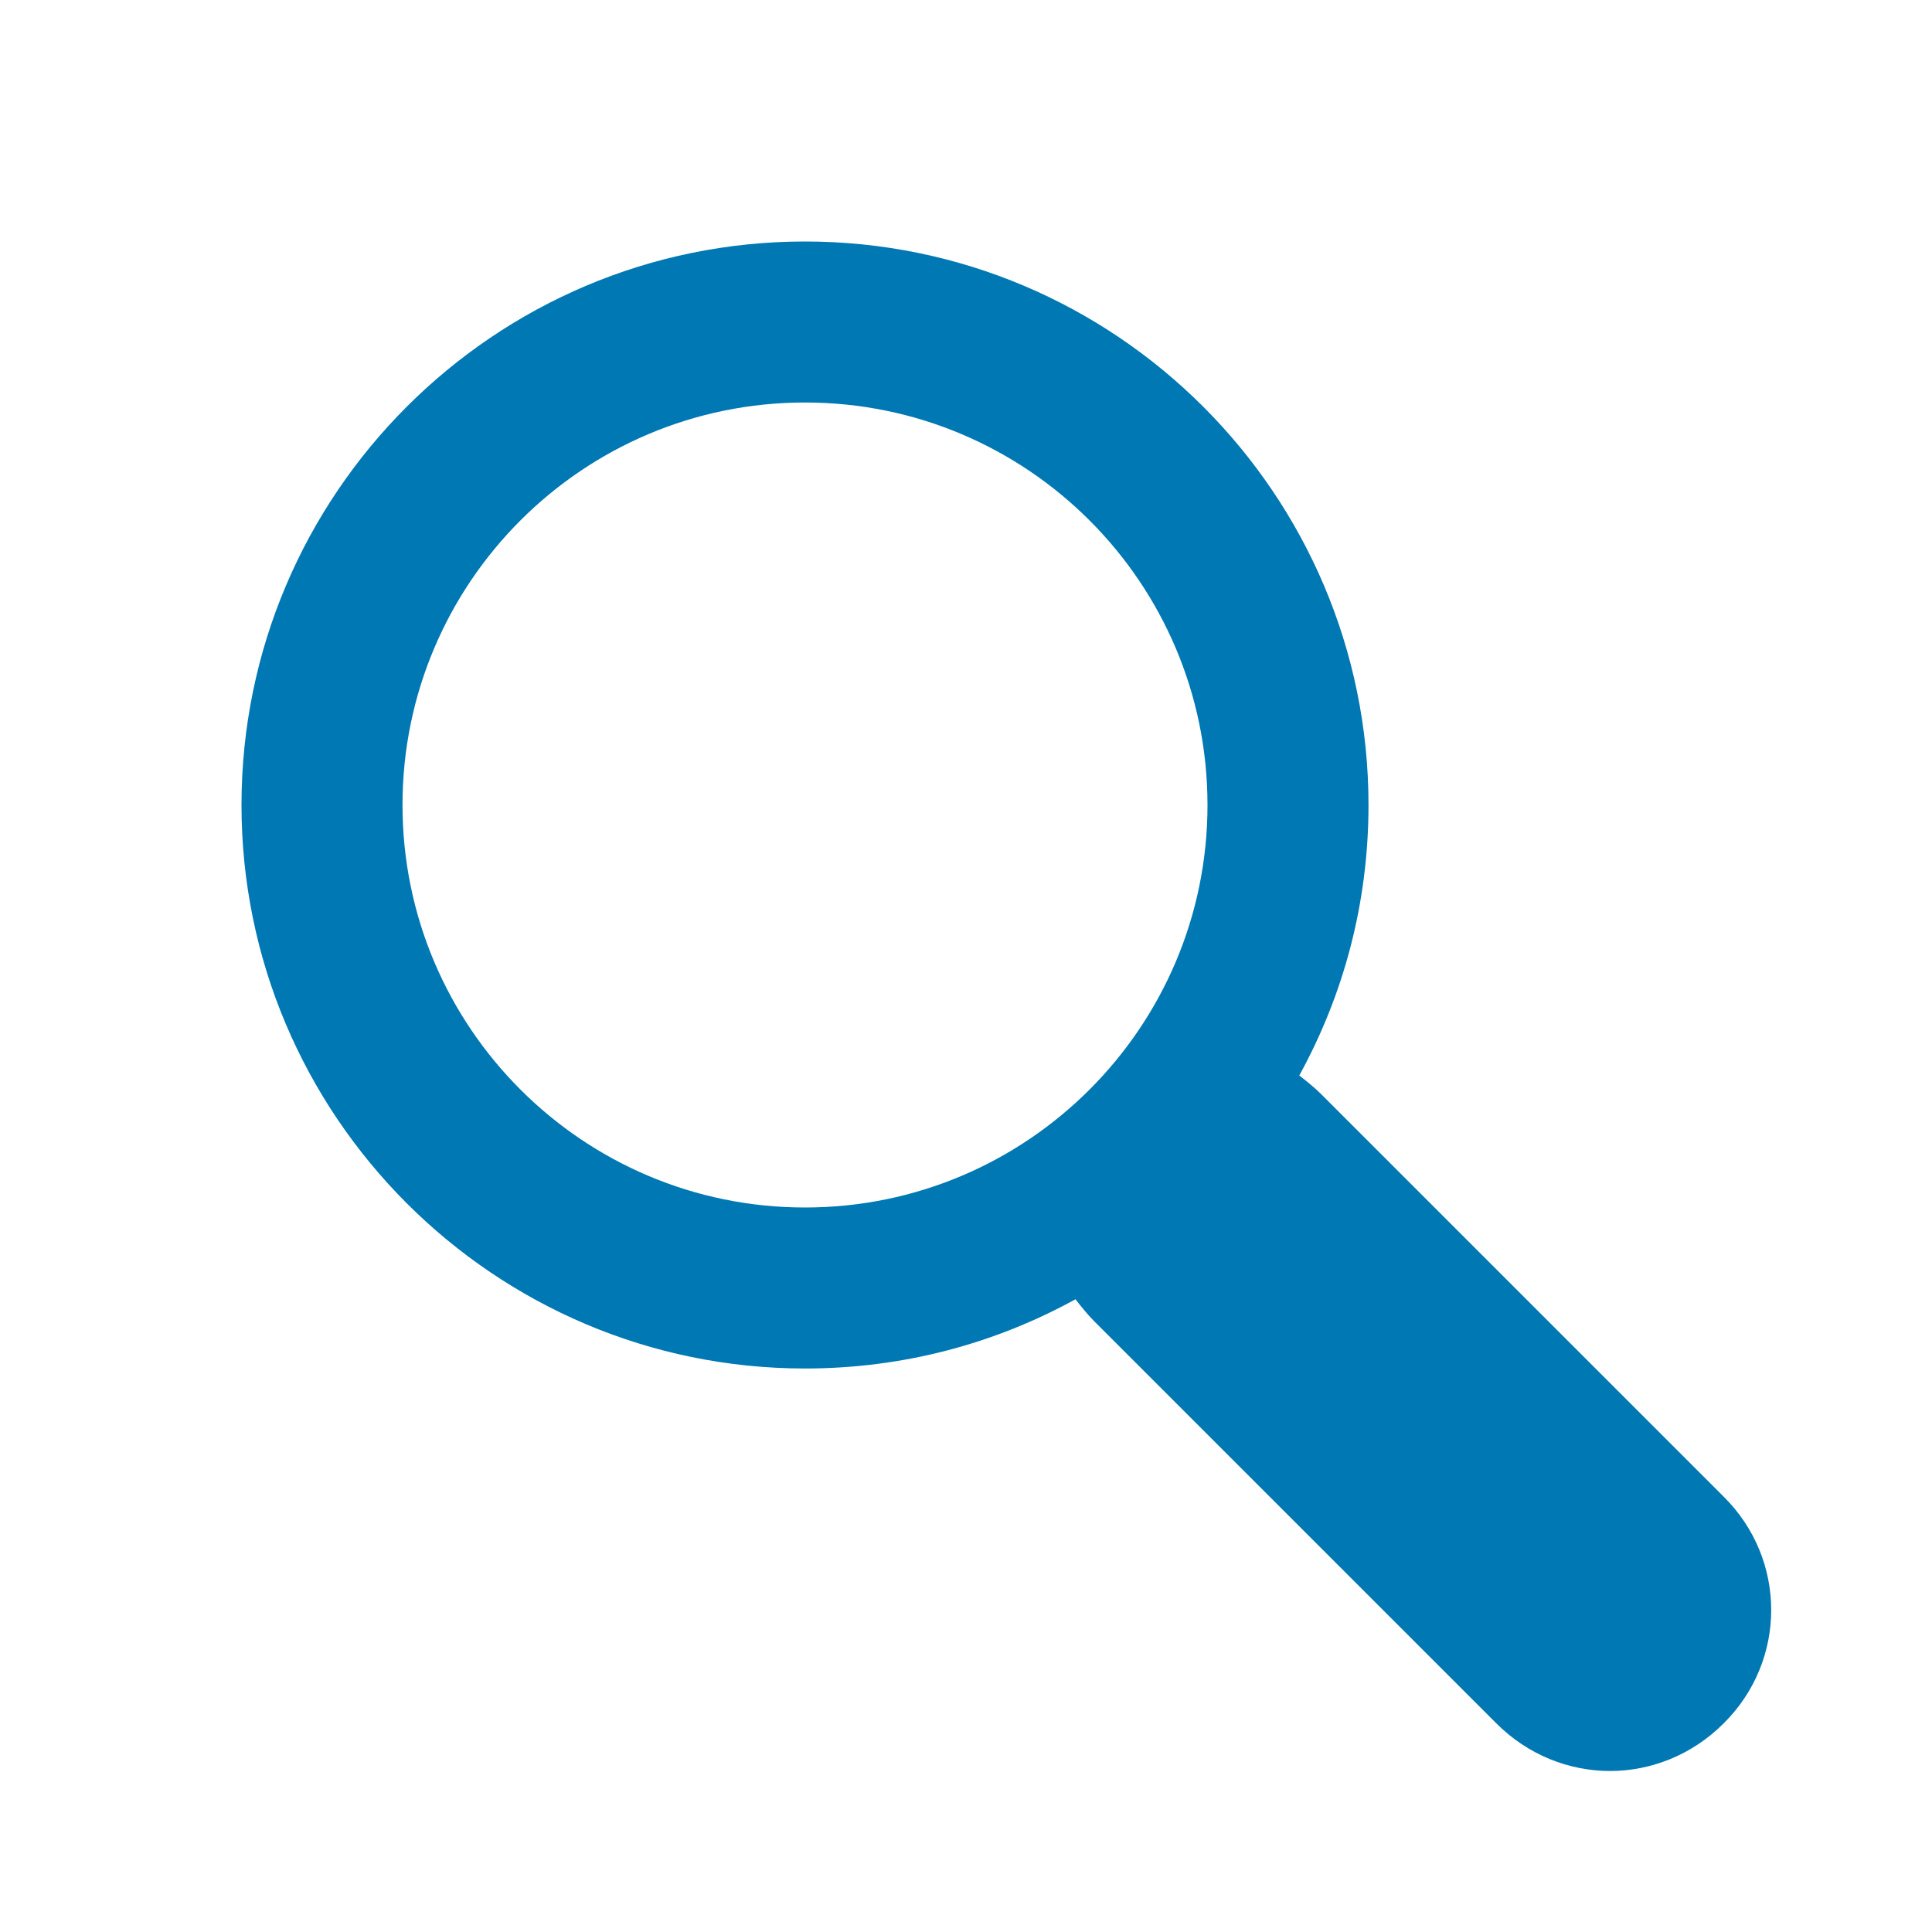
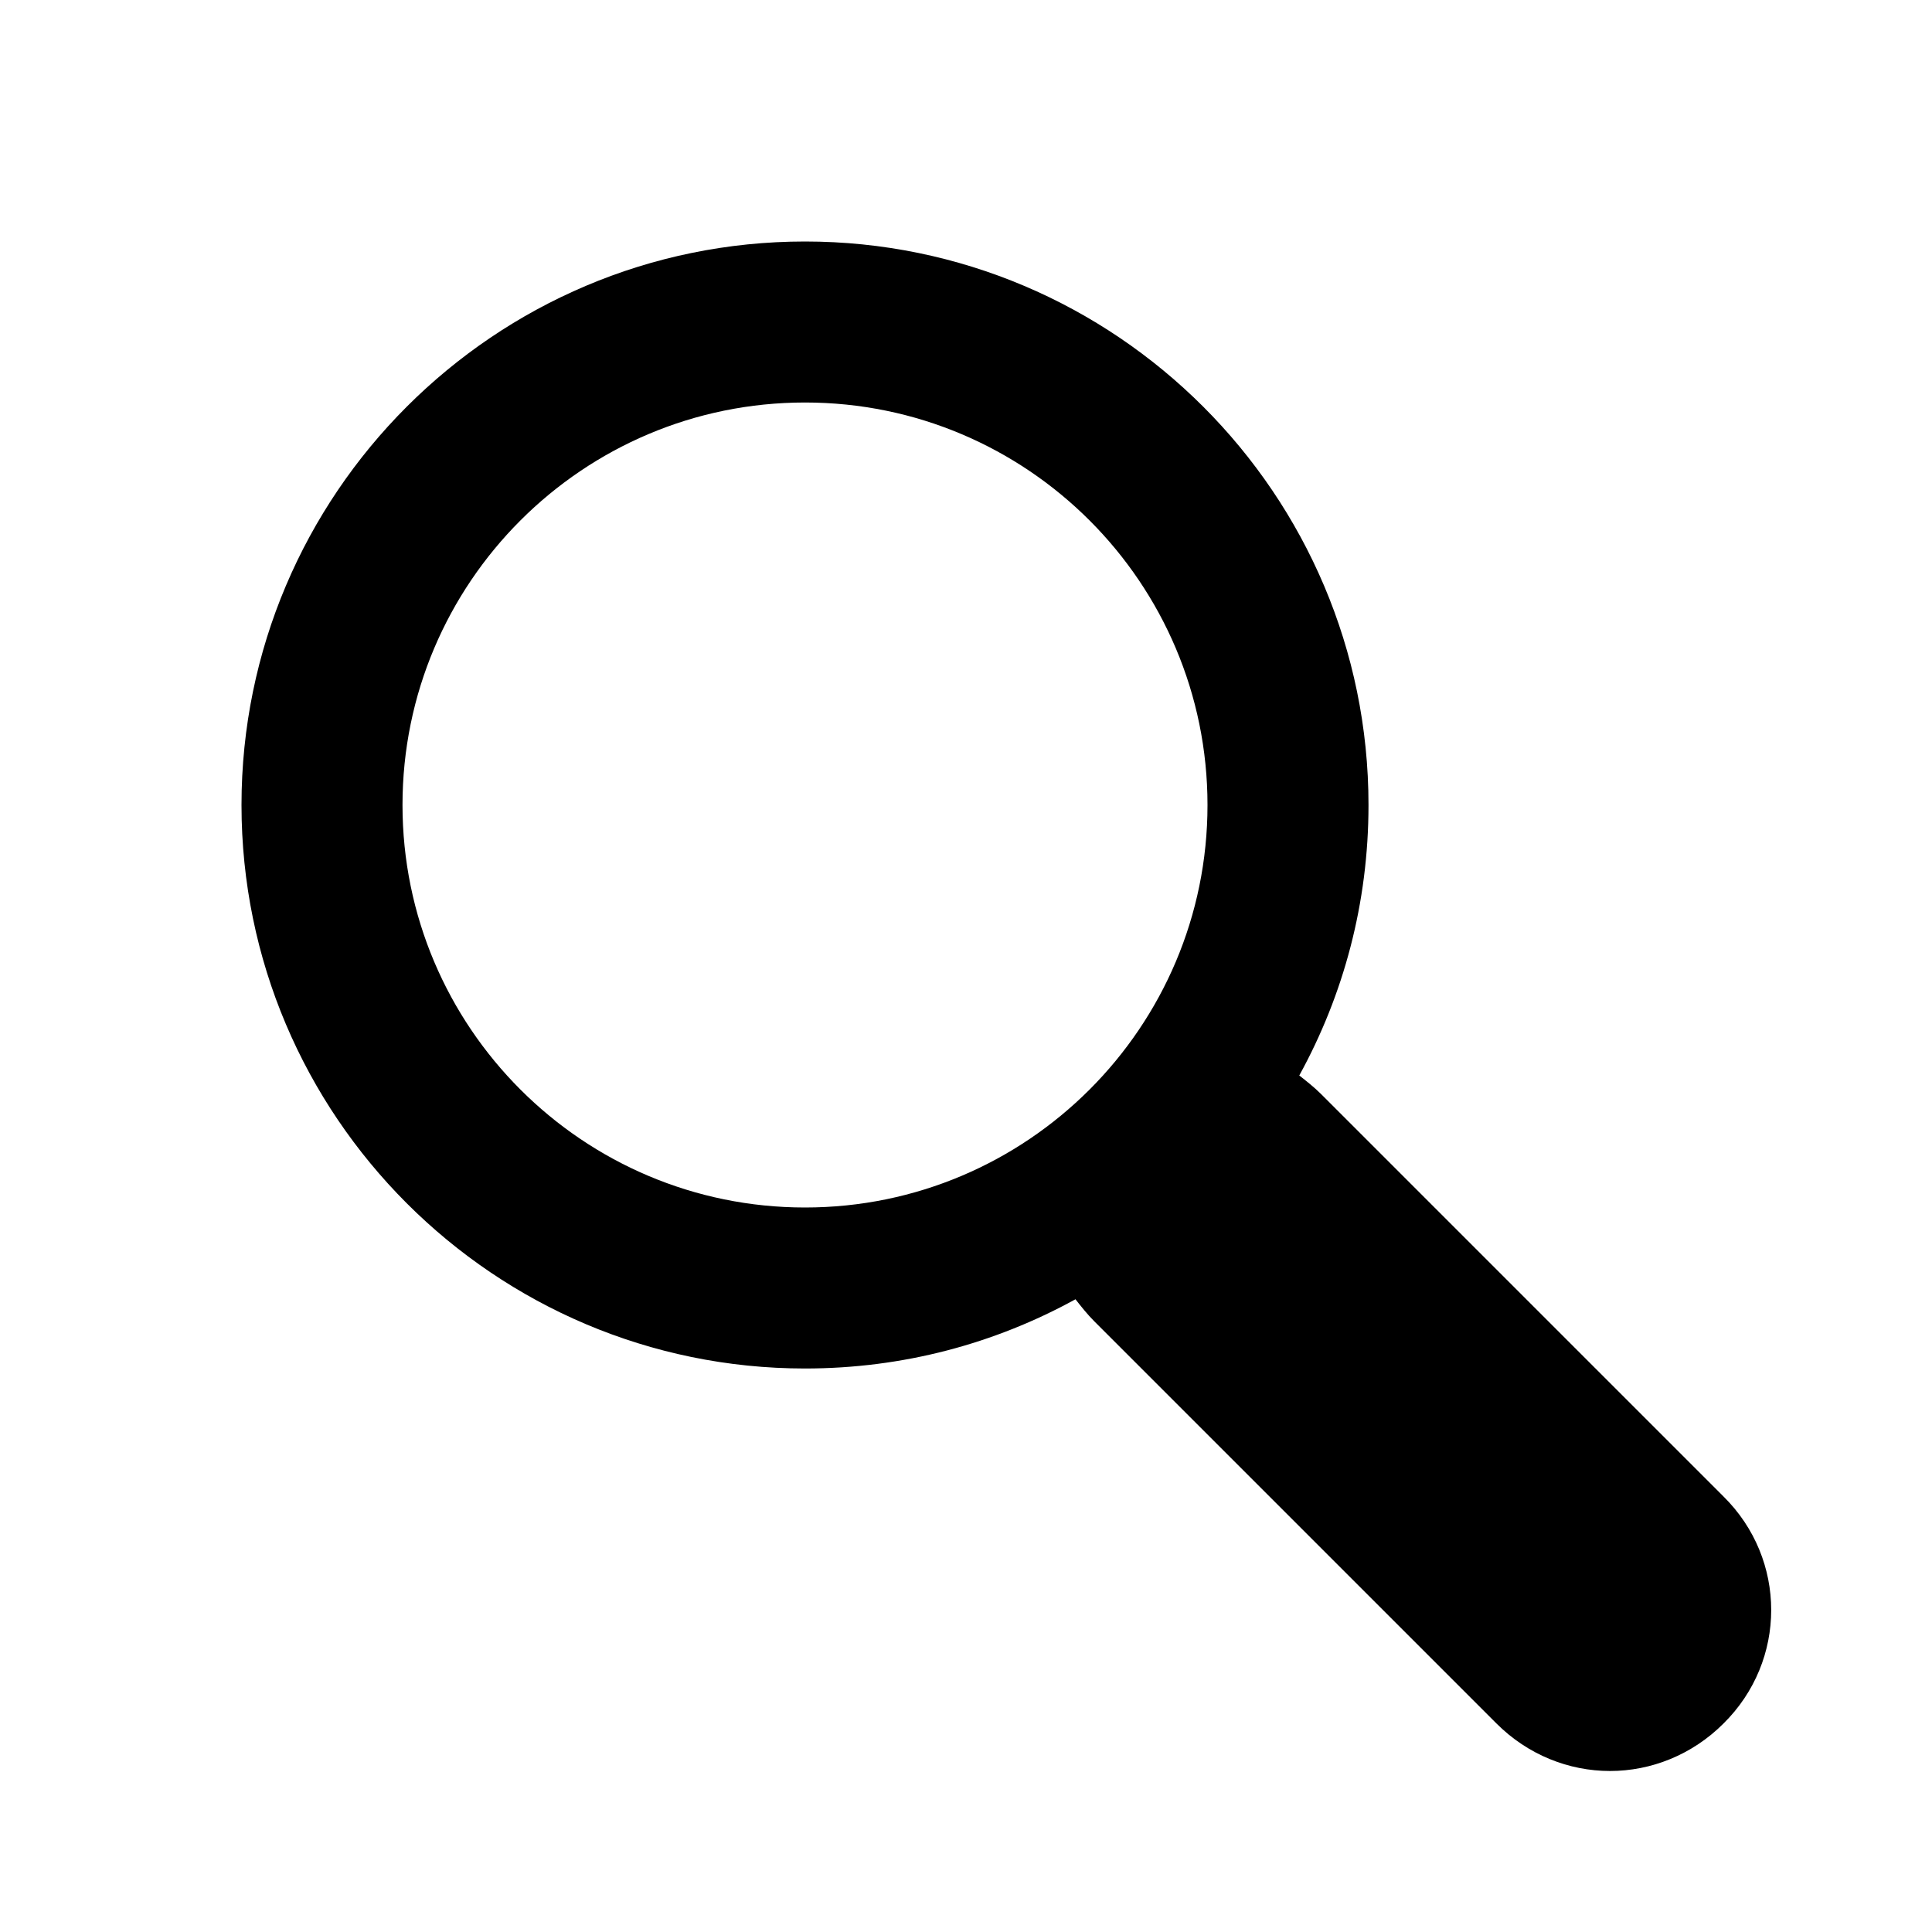
- <svg xmlns="http://www.w3.org/2000/svg" width="24" height="24" viewBox="0 0 24 24">
-   <defs>
-     <style>.cls-1{fill:#0078b3;}</style>
-   </defs>
-   <path class="cls-1" d="M21.41 18.59L16.41 13.59C16.33 13.51 16.23 13.43 16.14 13.36C16.69 12.36 17 11.22 17 10C17 6.14 13.86 3 10 3C6.14 3 3 6.14 3 10C3 13.86 6.14 17 10 17C11.22 17 12.36 16.69 13.36 16.14C13.43 16.23 13.51 16.33 13.59 16.41L18.59 21.41C18.98 21.8 19.49 22 20 22C20.51 22 21.02 21.8 21.41 21.41C22.2 20.63 22.2 19.37 21.41 18.59ZM5 10C5 7.24 7.24 5 10 5C12.76 5 15 7.24 15 10C15 12.76 12.76 15 10 15C7.24 15 5 12.76 5 10Z" fill="#003B71" />
+ <svg xmlns="http://www.w3.org/2000/svg" viewBox="0 0 24 24">
+   <path d="M21.41 18.59L16.41 13.59C16.33 13.51 16.23 13.43 16.14 13.36C16.69 12.36 17 11.22 17 10C17 6.14 13.86 3 10 3C6.14 3 3 6.14 3 10C3 13.86 6.14 17 10 17C11.22 17 12.36 16.69 13.36 16.14C13.43 16.23 13.51 16.33 13.59 16.41L18.59 21.41C18.98 21.8 19.49 22 20 22C20.51 22 21.02 21.8 21.41 21.41C22.2 20.63 22.2 19.37 21.41 18.59ZM5 10C5 7.24 7.24 5 10 5C12.76 5 15 7.24 15 10C15 12.76 12.76 15 10 15C7.24 15 5 12.76 5 10Z" />
</svg>
